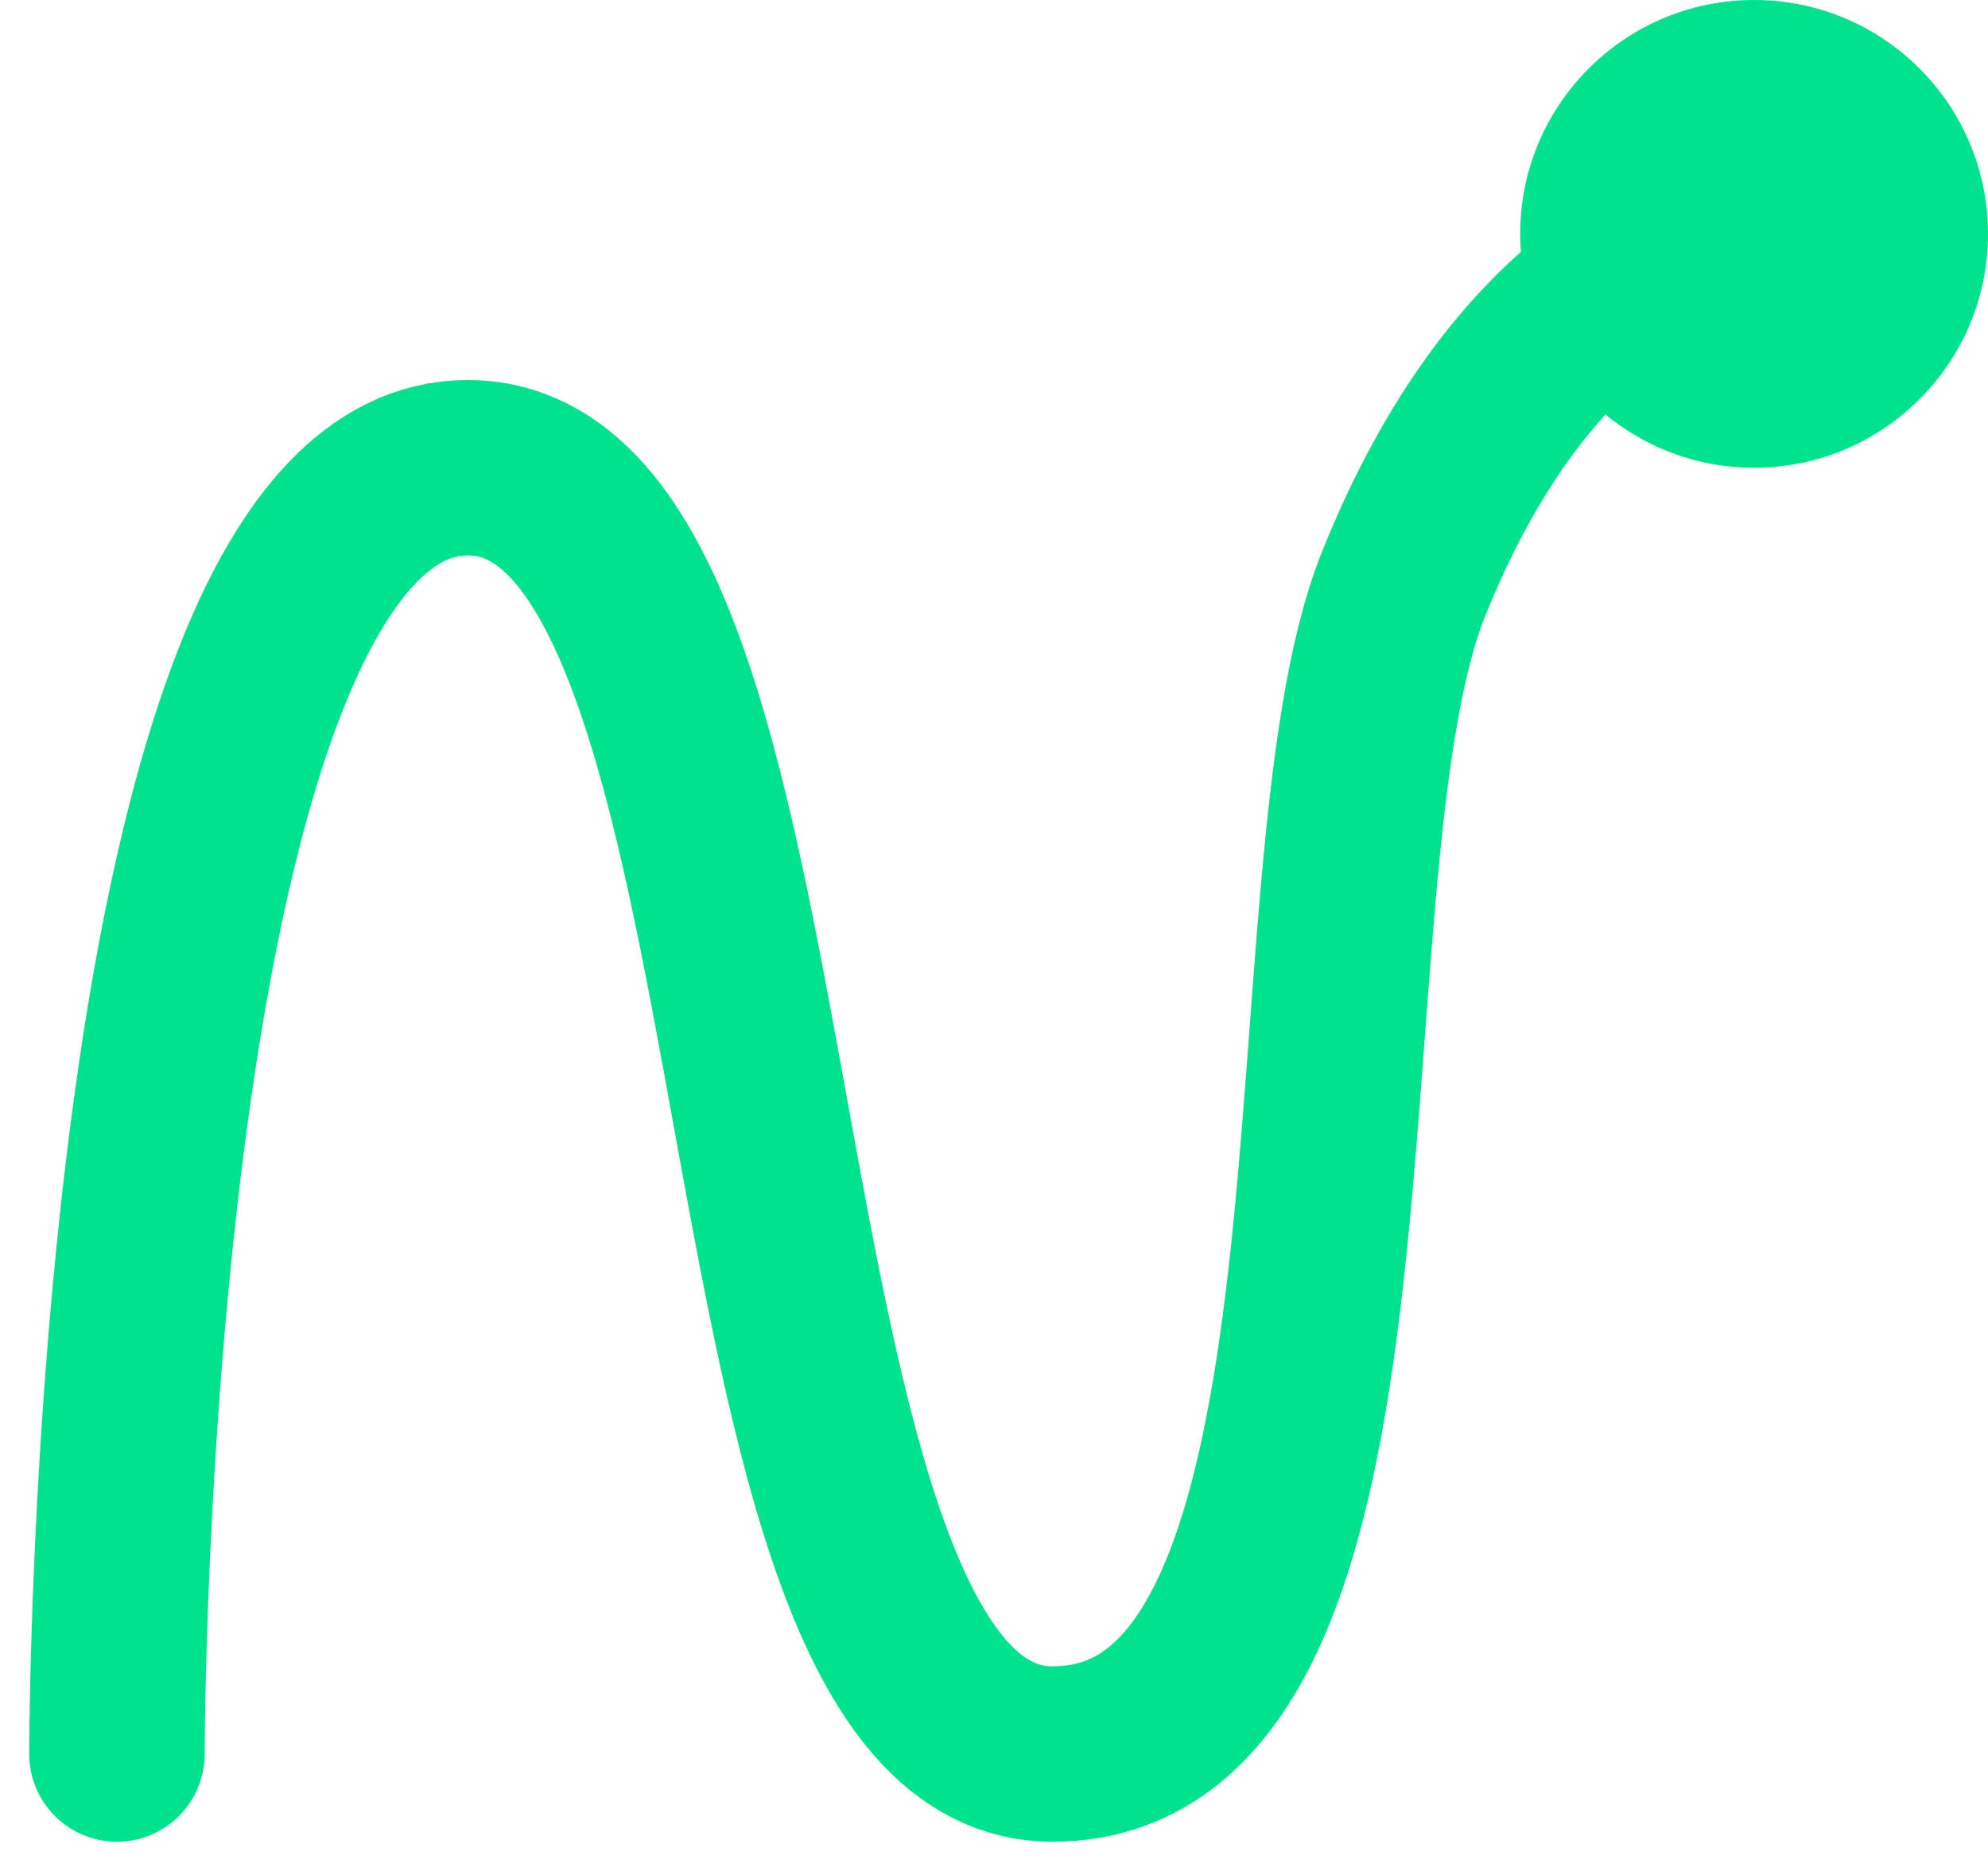
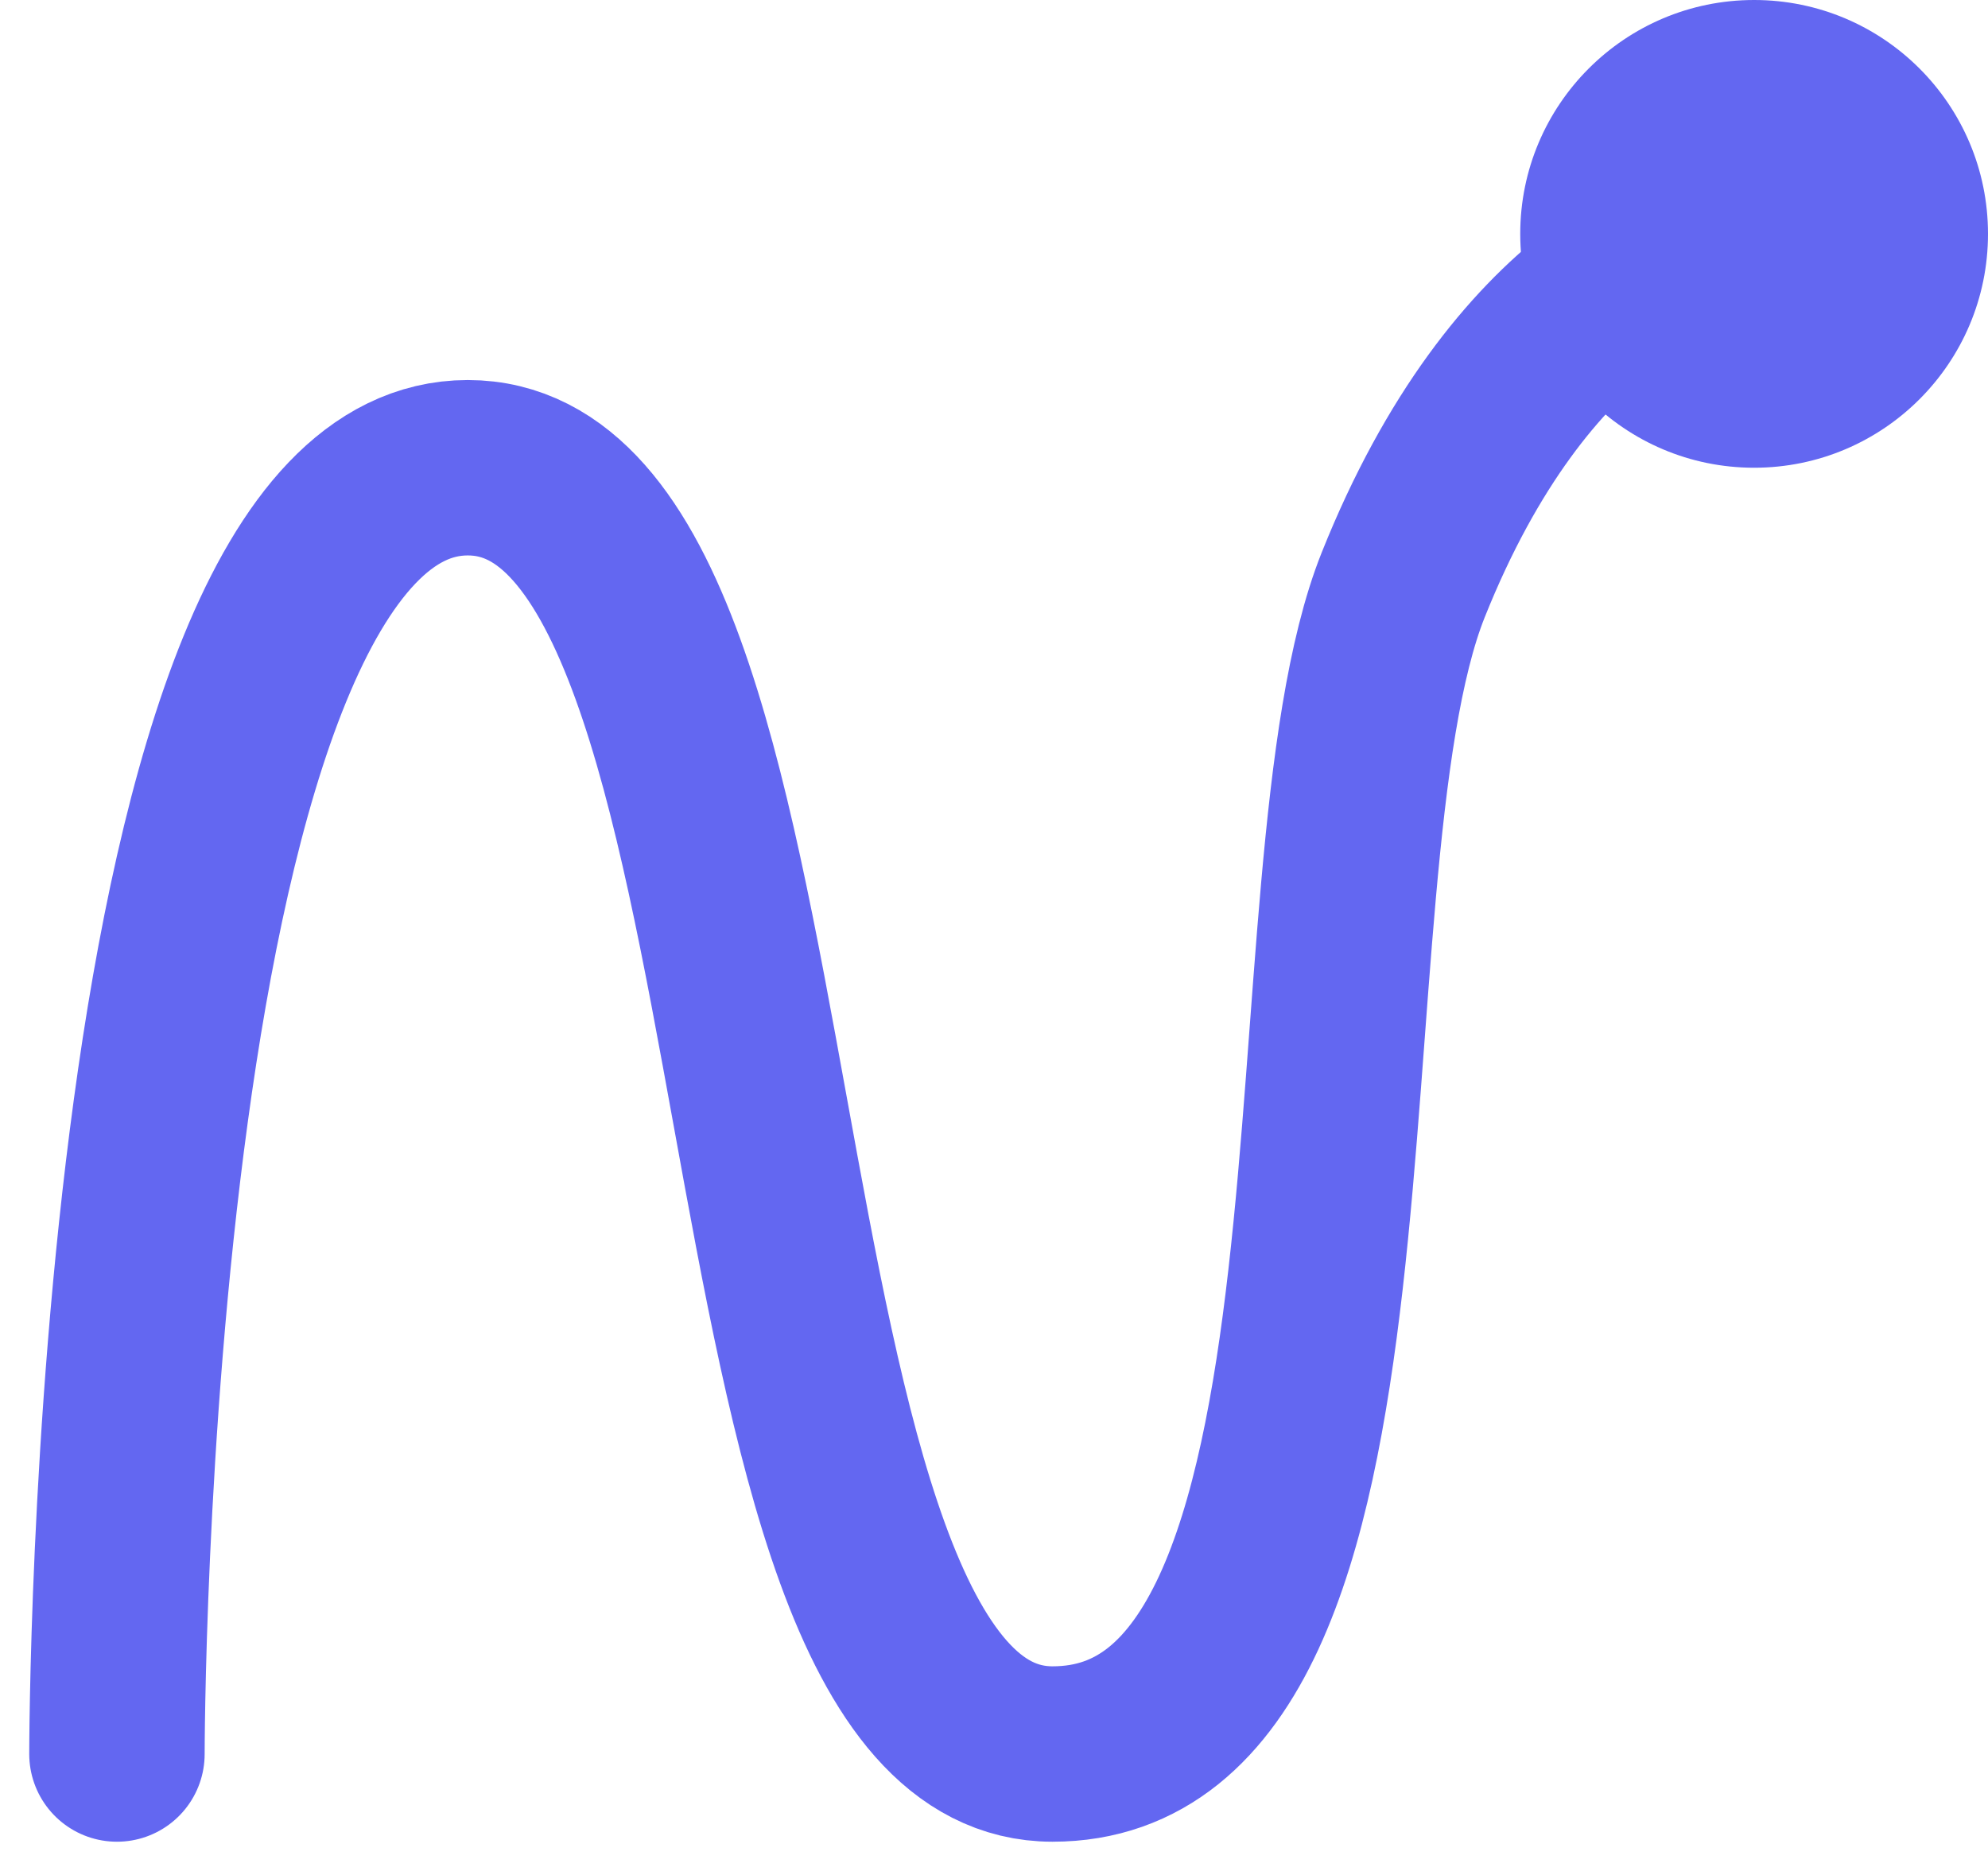
<svg xmlns="http://www.w3.org/2000/svg" width="17" height="16" viewBox="0 0 17 16" fill="none">
-   <path d="M1 15C1 15 1 4 4 4C7 4 6 15 9 15C12 15 11 7.5 12 5C13 2.5 14.5 2 15 2" stroke="#00E28D" stroke-width="1.5" stroke-linecap="round" />
-   <circle cx="15" cy="2" r="2" fill="#00E28D" />
+   <path d="M1 15C1 15 1 4 4 4C7 4 6 15 9 15C12 15 11 7.5 12 5C13 2.5 14.5 2 15 2" stroke="#6367f1" stroke-width="1.5" stroke-linecap="round" />
+   <circle cx="15" cy="2" r="2" fill="#6367f1" />
</svg>
